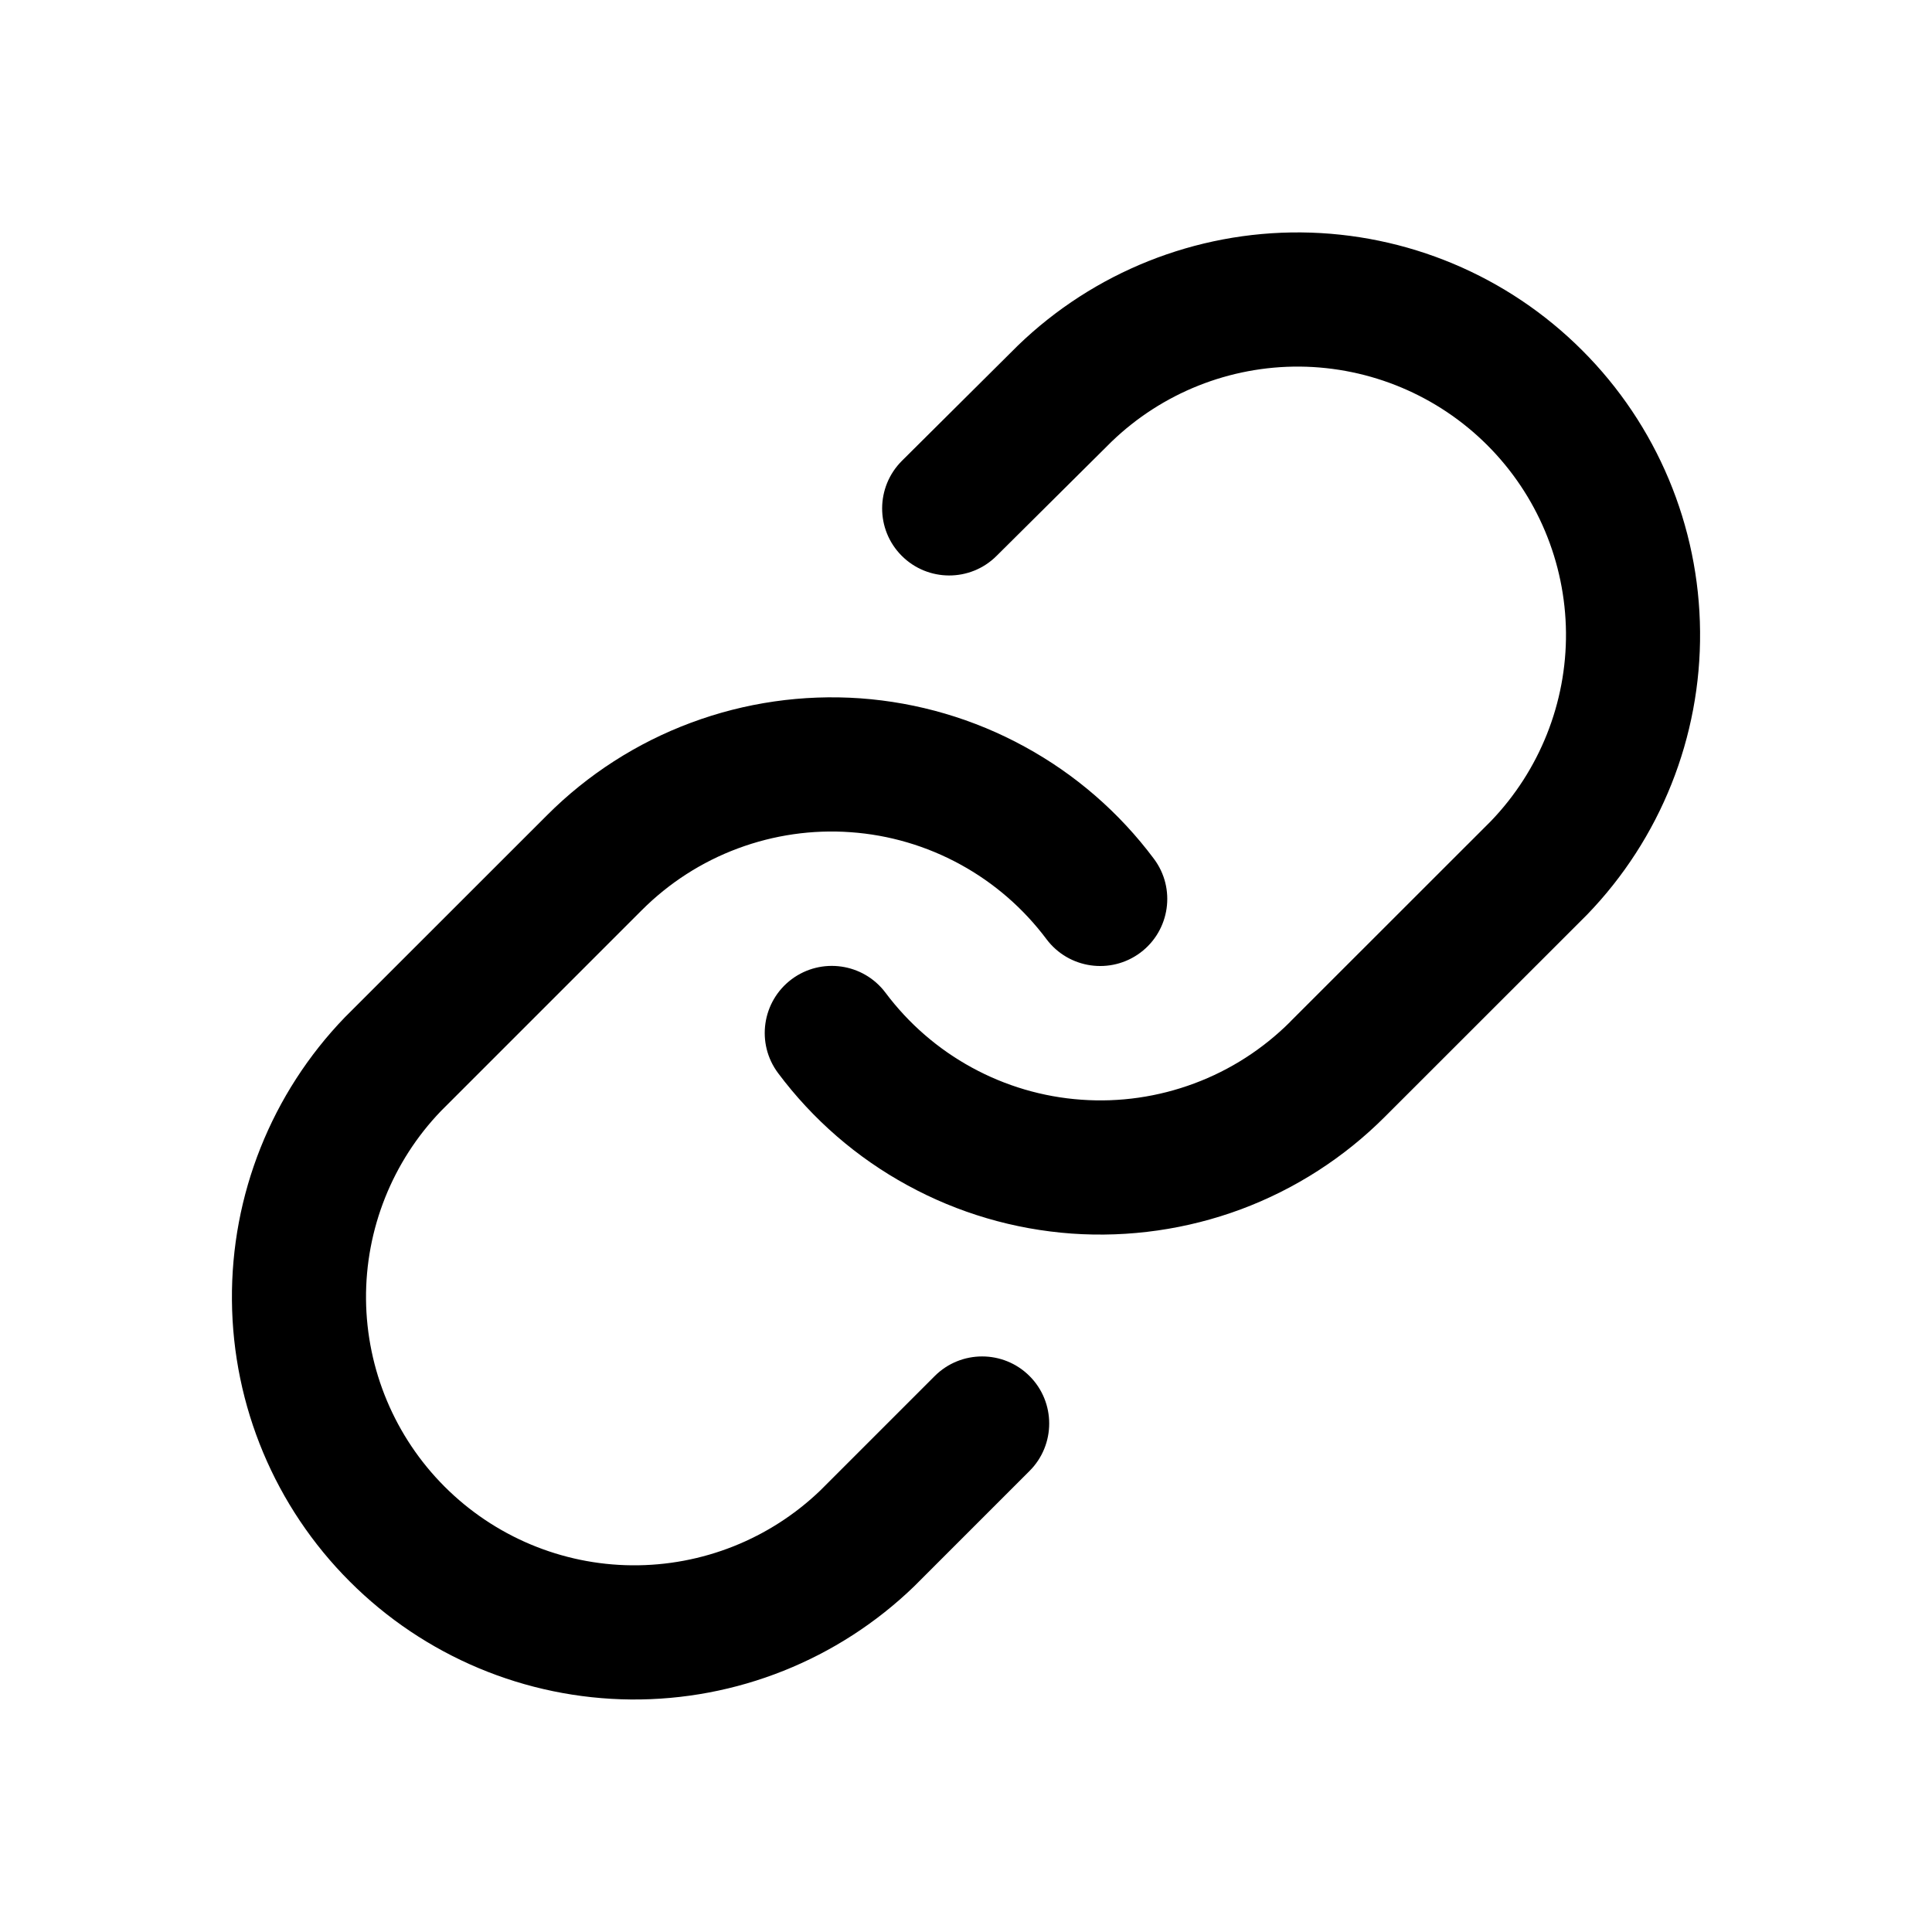
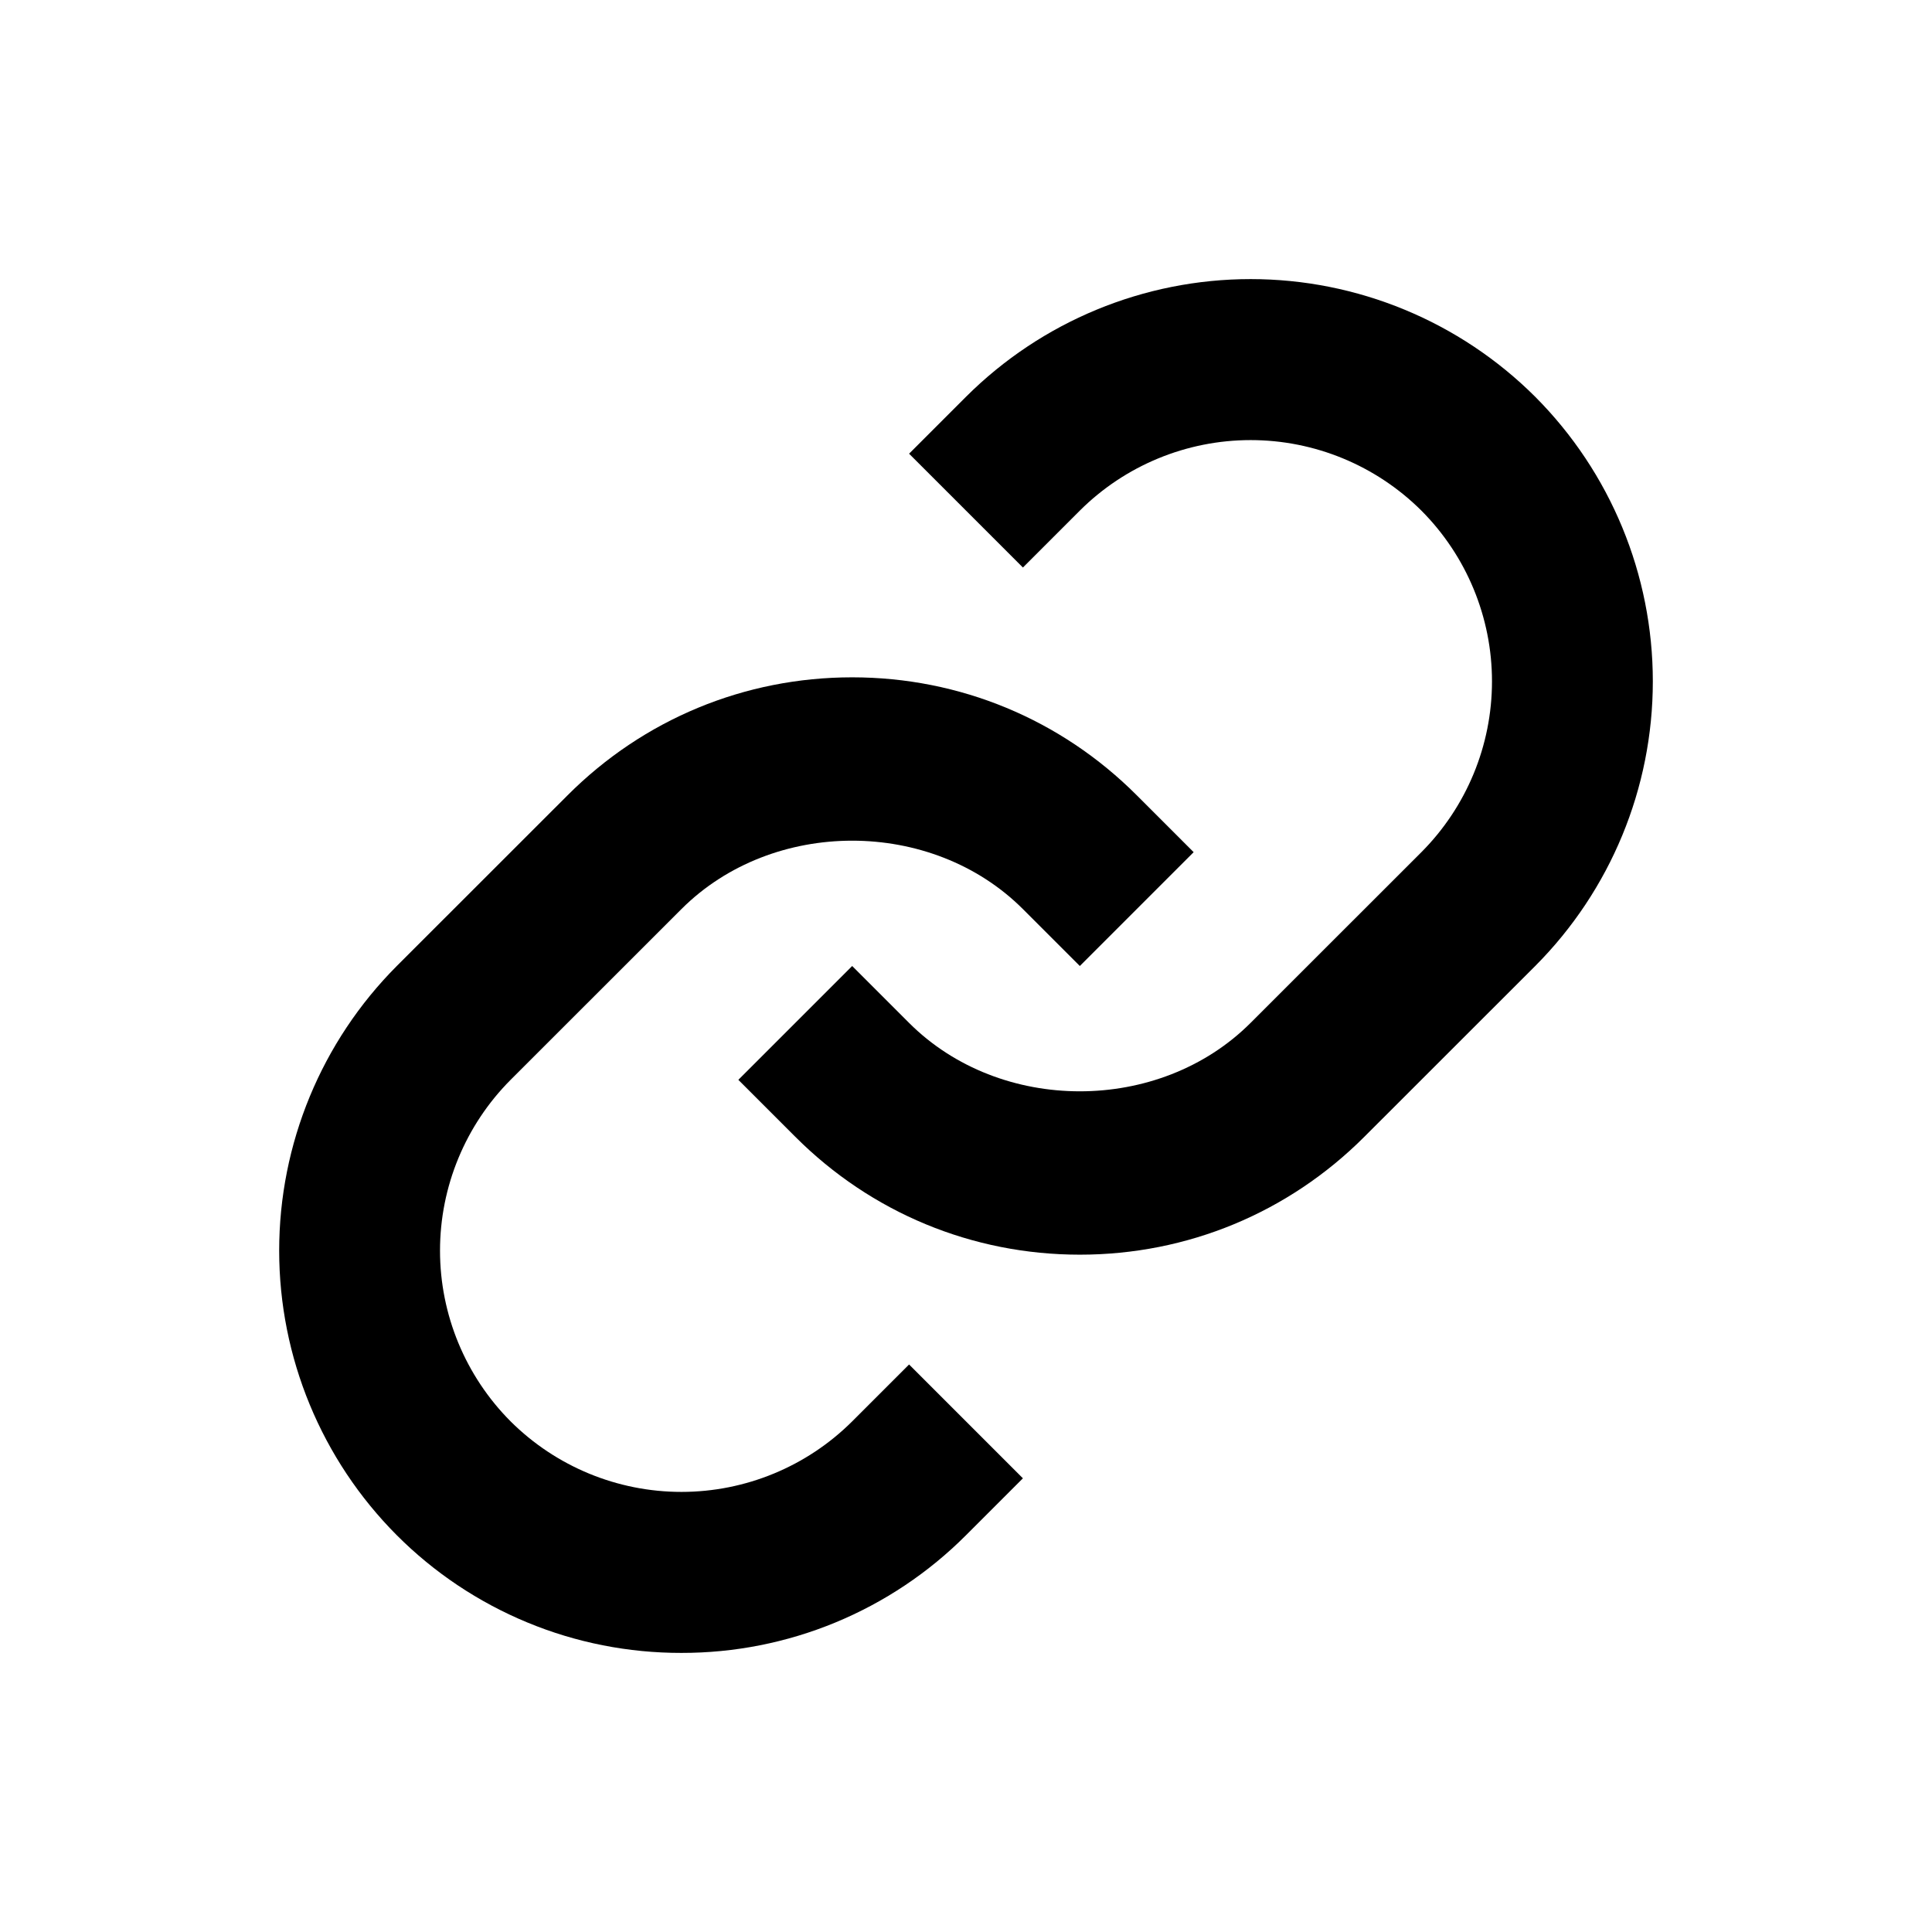
- <svg xmlns="http://www.w3.org/2000/svg" width="20" height="20" viewBox="0 0 20 20" fill="none">
-   <path fill-rule="evenodd" clip-rule="evenodd" d="M10.538 3.576C11.324 2.817 12.377 2.397 13.469 2.406C14.562 2.416 15.607 2.854 16.379 3.627C17.152 4.399 17.59 5.444 17.599 6.537C17.609 7.629 17.189 8.682 16.43 9.468L16.422 9.476L14.338 11.559C13.916 11.982 13.408 12.309 12.848 12.518C12.288 12.726 11.69 12.812 11.094 12.77C10.498 12.727 9.918 12.557 9.394 12.27C8.869 11.984 8.413 11.588 8.055 11.109C7.825 10.802 7.888 10.367 8.195 10.137C8.502 9.908 8.937 9.97 9.167 10.277C9.406 10.596 9.71 10.86 10.06 11.051C10.409 11.242 10.796 11.356 11.193 11.384C11.59 11.413 11.989 11.355 12.362 11.216C12.736 11.077 13.074 10.859 13.356 10.578L13.356 10.577L15.435 8.499C15.938 7.975 16.217 7.275 16.211 6.549C16.204 5.82 15.912 5.124 15.397 4.609C14.882 4.094 14.185 3.802 13.457 3.795C12.73 3.789 12.03 4.068 11.507 4.572L10.316 5.755C10.044 6.026 9.604 6.024 9.334 5.753C9.063 5.481 9.065 5.041 9.337 4.77L10.531 3.583L10.538 3.576Z" fill="black" />
-   <path fill-rule="evenodd" clip-rule="evenodd" d="M7.152 7.482C7.712 7.273 8.31 7.187 8.906 7.229C9.502 7.272 10.082 7.442 10.606 7.729C11.131 8.015 11.587 8.411 11.945 8.89C12.175 9.197 12.112 9.632 11.805 9.862C11.498 10.091 11.063 10.029 10.833 9.722C10.594 9.403 10.29 9.139 9.94 8.948C9.591 8.757 9.204 8.643 8.807 8.615C8.41 8.586 8.011 8.644 7.638 8.783C7.264 8.922 6.926 9.14 6.644 9.422L4.565 11.501C4.062 12.024 3.783 12.724 3.789 13.45C3.796 14.179 4.088 14.875 4.603 15.39C5.118 15.905 5.815 16.198 6.543 16.204C7.269 16.21 7.969 15.932 8.493 15.428L9.676 14.245C9.947 13.974 10.387 13.974 10.658 14.245C10.929 14.516 10.929 14.956 10.658 15.227L9.47 16.415L9.462 16.423C8.676 17.182 7.623 17.602 6.531 17.593C5.438 17.583 4.393 17.145 3.621 16.372C2.848 15.6 2.41 14.555 2.401 13.462C2.391 12.37 2.811 11.317 3.57 10.531L3.578 10.523L5.662 8.44C5.662 8.44 5.662 8.44 5.662 8.44C6.084 8.017 6.593 7.69 7.152 7.482Z" fill="black" />
+ <svg xmlns="http://www.w3.org/2000/svg" width="24" height="24" viewBox="0 0 24 24" fill="none">
+   <path d="M8.465 11.293C9.598 10.16 11.574 10.16 12.707 11.293L13.414 12L14.828 10.586L14.121 9.879C13.178 8.935 11.922 8.414 10.586 8.414C9.25 8.414 7.994 8.935 7.051 9.879L4.929 12C3.993 12.939 3.468 14.21 3.468 15.536C3.468 16.861 3.993 18.132 4.929 19.071C5.393 19.536 5.944 19.904 6.551 20.155C7.157 20.406 7.808 20.534 8.464 20.533C9.121 20.534 9.771 20.406 10.378 20.155C10.985 19.904 11.536 19.536 12 19.071L12.707 18.364L11.293 16.95L10.586 17.657C10.023 18.218 9.26 18.533 8.465 18.533C7.669 18.533 6.907 18.218 6.343 17.657C5.782 17.094 5.466 16.331 5.466 15.536C5.466 14.74 5.782 13.977 6.343 13.414L8.465 11.293Z" fill="black" />
+   <path d="M12 4.929L11.293 5.636L12.707 7.05L13.414 6.343C13.977 5.782 14.74 5.467 15.536 5.467C16.331 5.467 17.093 5.782 17.657 6.343C18.218 6.906 18.534 7.669 18.534 8.464C18.534 9.26 18.218 10.023 17.657 10.586L15.535 12.707C14.402 13.84 12.426 13.84 11.293 12.707L10.586 12L9.172 13.414L9.879 14.121C10.822 15.065 12.078 15.586 13.414 15.586C14.75 15.586 16.006 15.065 16.949 14.121L19.071 12C20.007 11.061 20.532 9.79 20.532 8.464C20.532 7.139 20.007 5.868 19.071 4.929C18.133 3.993 16.861 3.467 15.536 3.467C14.21 3.467 12.938 3.993 12 4.929V4.929Z" fill="black" />
</svg>
